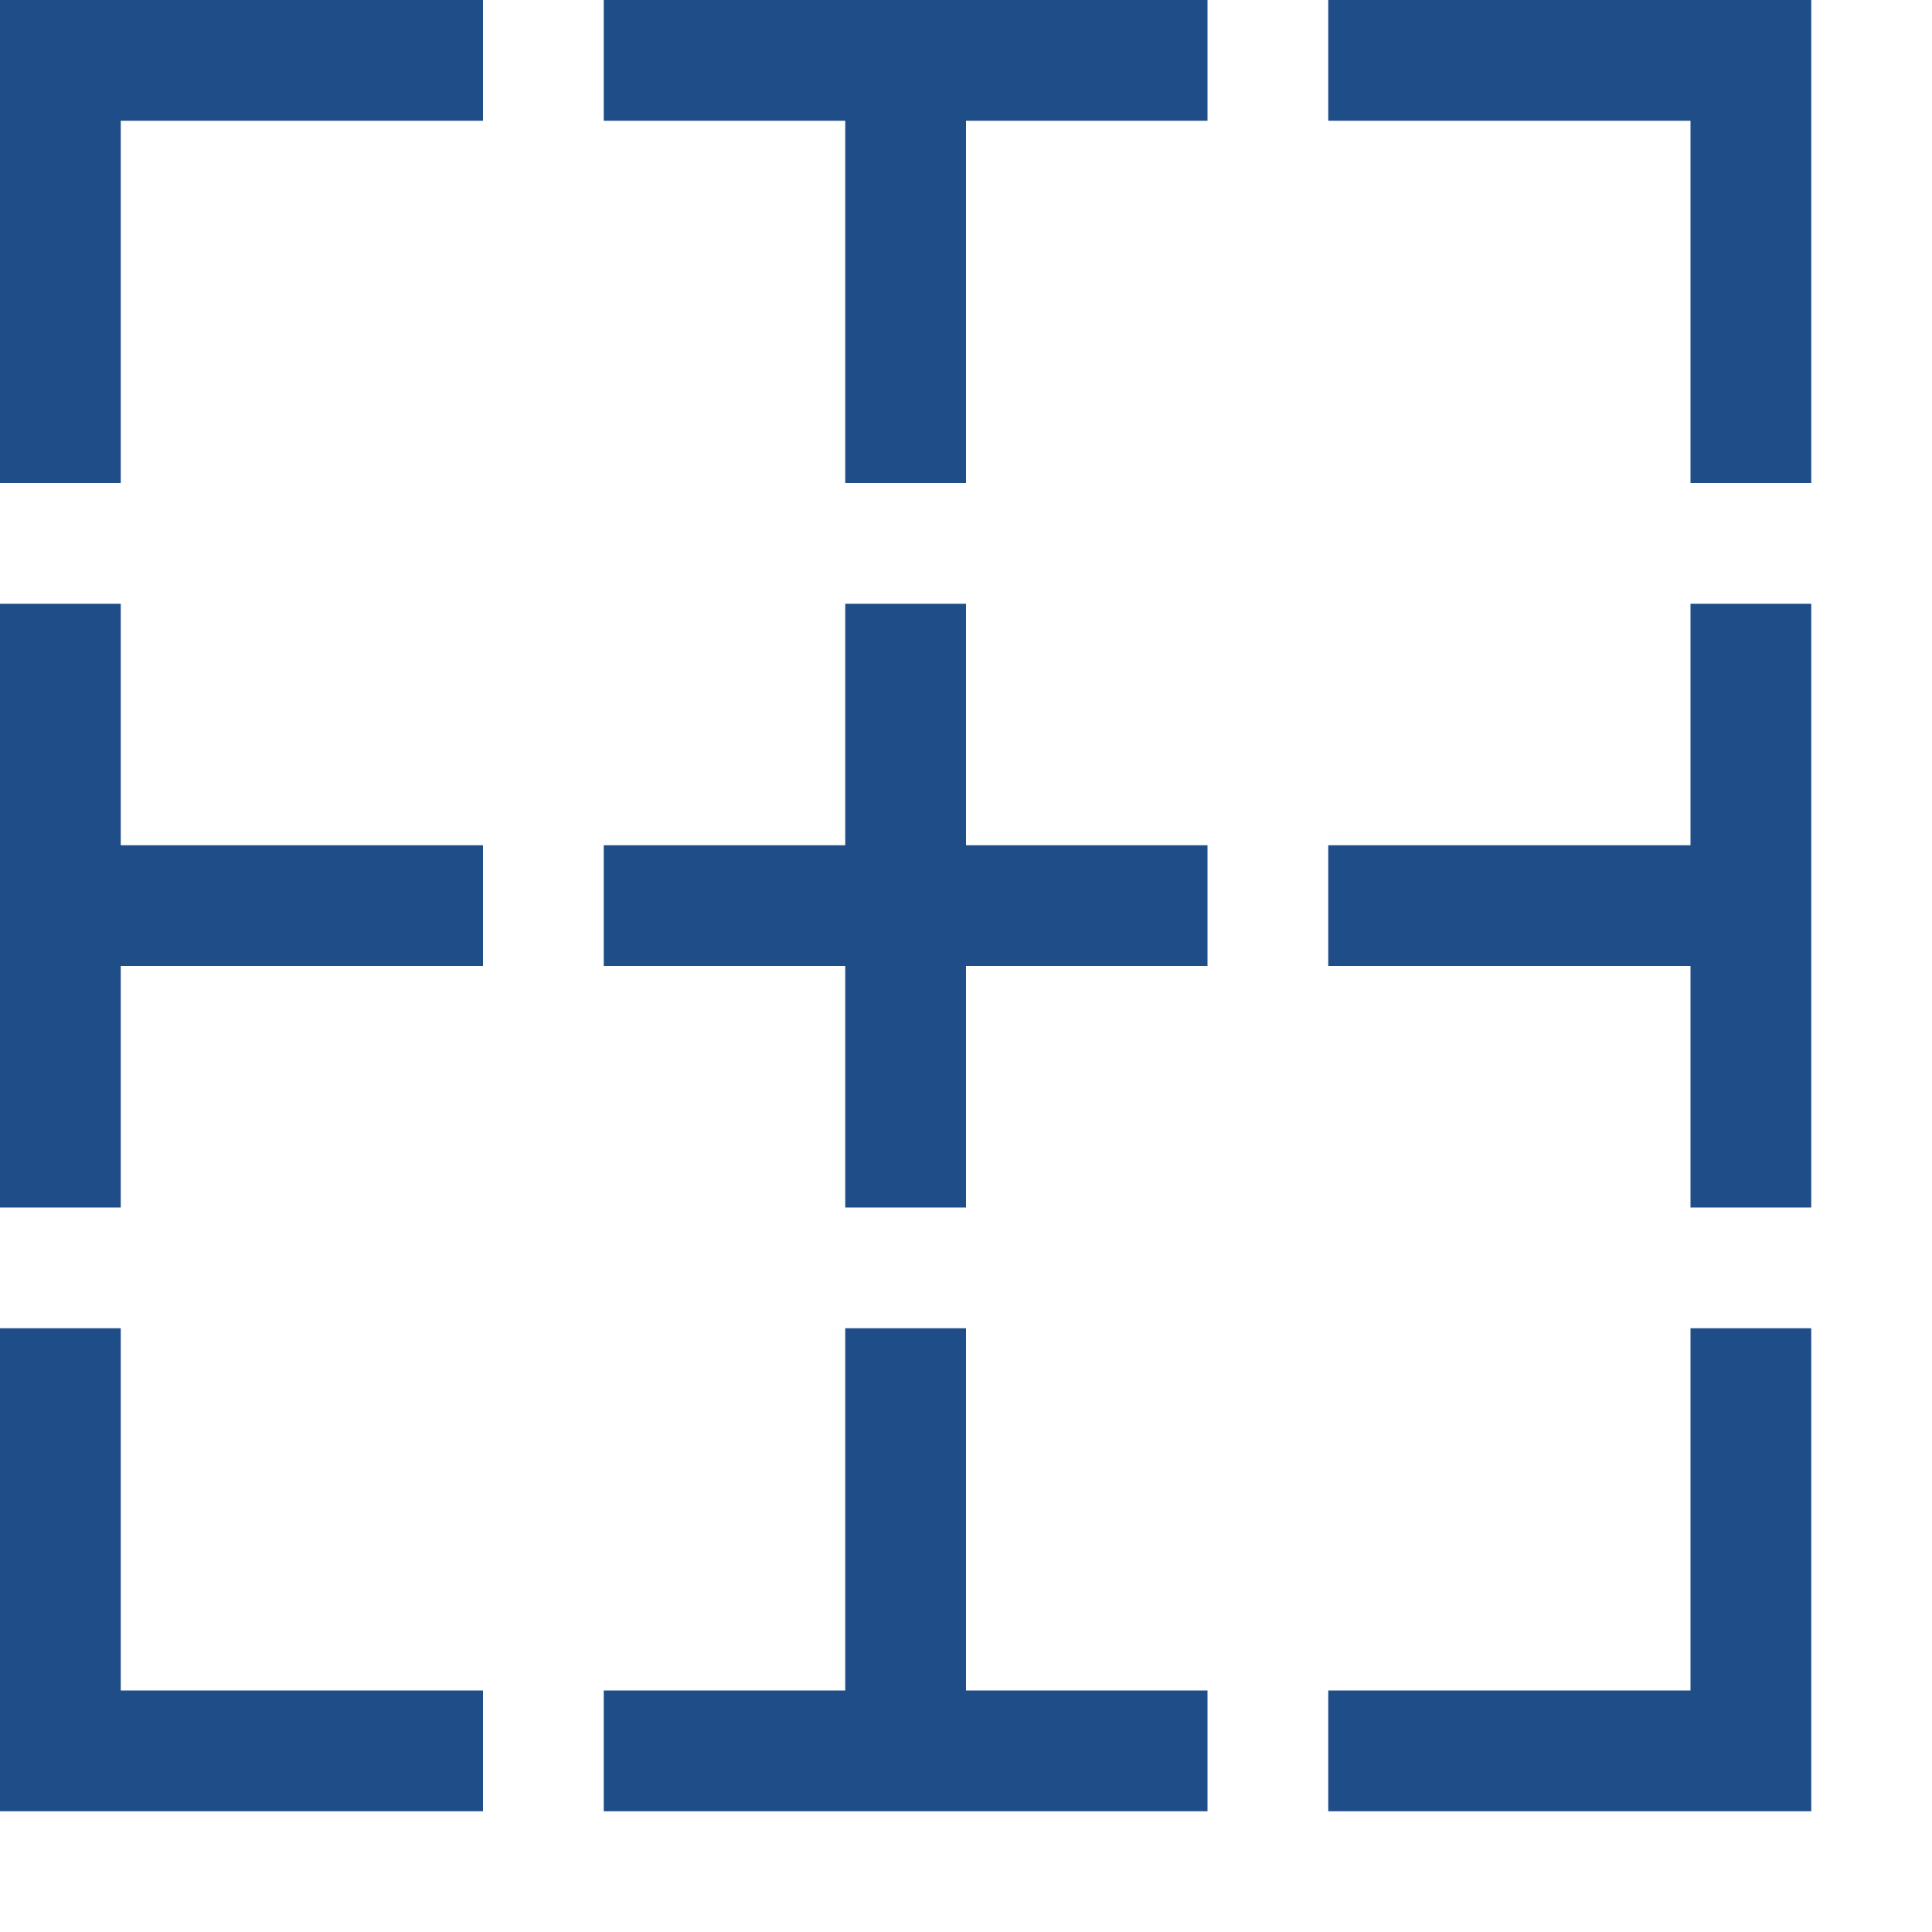
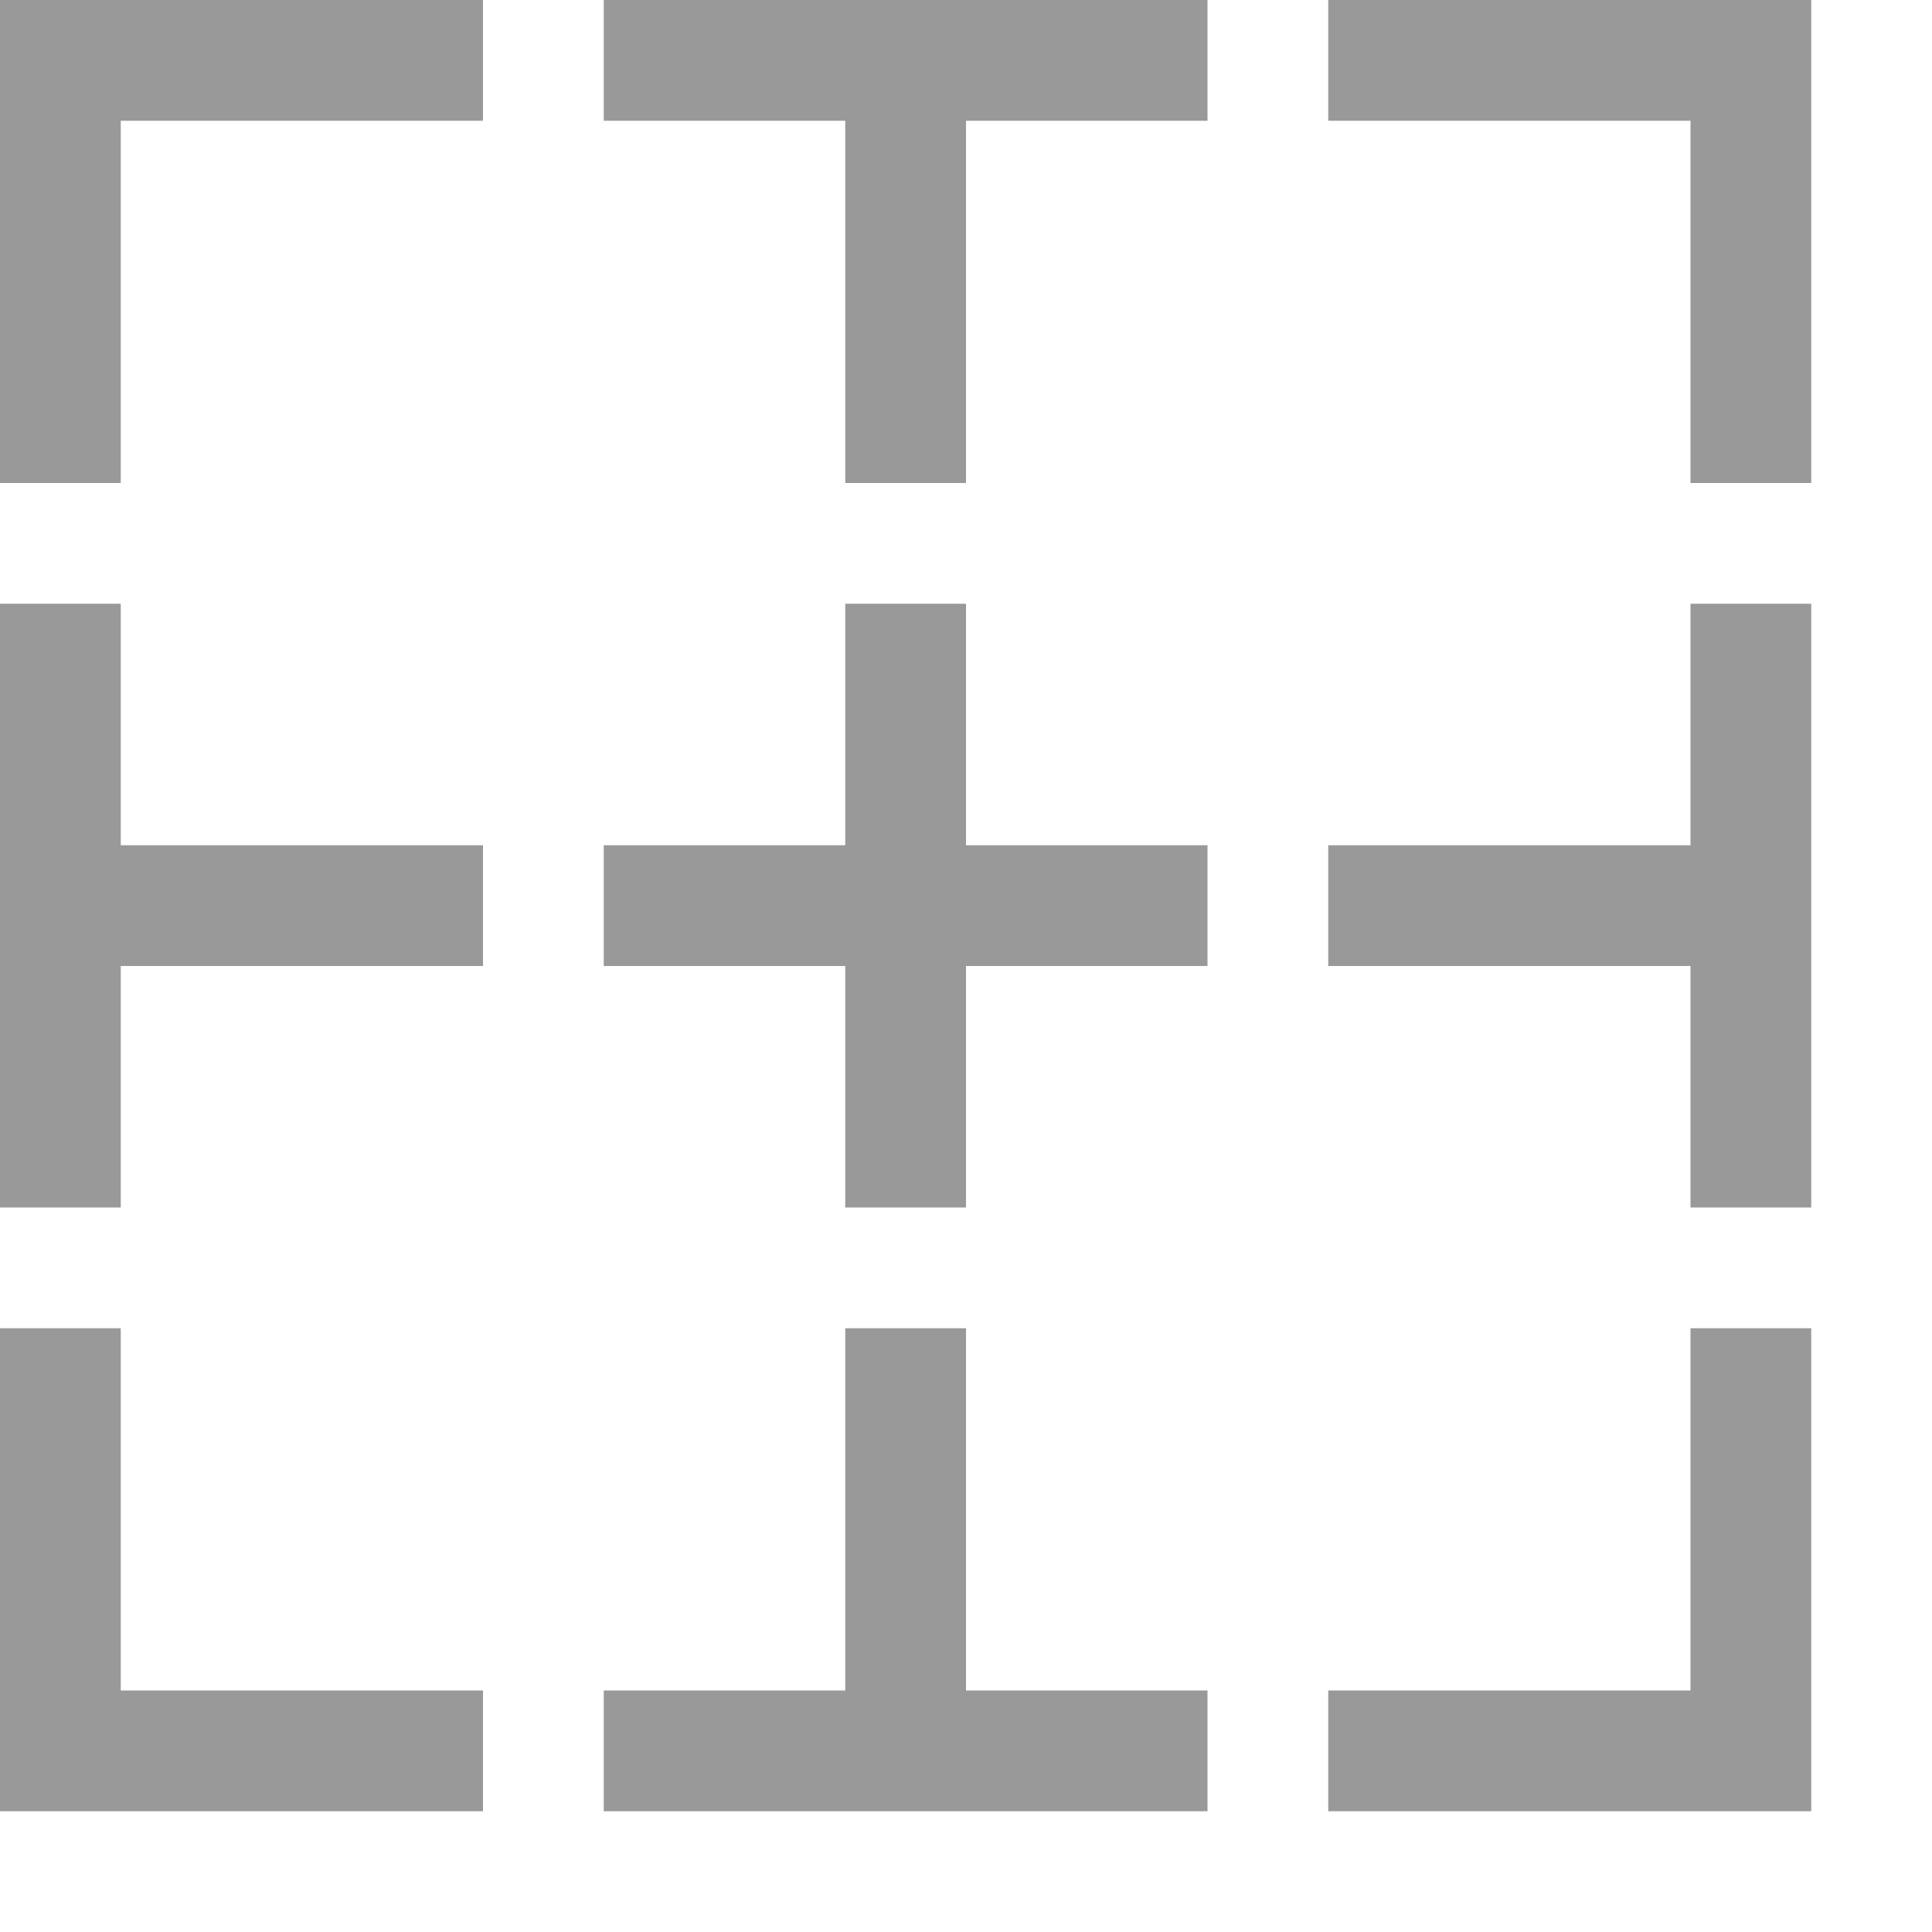
<svg xmlns="http://www.w3.org/2000/svg" version="1.1" x="0px" y="0px" width="16px" height="16px" viewBox="0 0 16 16" style="overflow:visible;enable-background:new 0 0 16 16;" xml:space="preserve" preserveAspectRatio="xMinYMid meet">
  <defs>
</defs>
-   <path style="fill:#1F4D87;" d="M15,11v4h-4v-1h3v-3H15z M10,15v-1H8v-3H7v3H5v1H10z M4,14H1v-3H0v4h4V14z M15,10V5h-1v2h-3v1h3v2H15  z M7,8v2h1V8h2V7H8V5H7v2H5v1H7z M1,8h3V7H1V5H0v5h1V8z M14,1v3h1V0h-4v1H14z M7,1v3h1V1h2V0H5v1H7z M1,1h3V0H0v4h1V1z" />
+   <path style="fill:#999999;" d="M15,11v4h-4v-1h3v-3H15z M10,15v-1H8v-3H7v3H5v1H10z M4,14H1v-3H0v4h4V14z M15,10V5h-1v2h-3v1h3v2H15  z M7,8v2h1V8h2V7H8V5H7v2H5v1H7z M1,8h3V7H1V5H0v5h1V8z M14,1v3h1V0h-4v1H14z M7,1v3h1V1h2V0H5v1H7z M1,1h3V0H0v4h1V1z" />
</svg>
